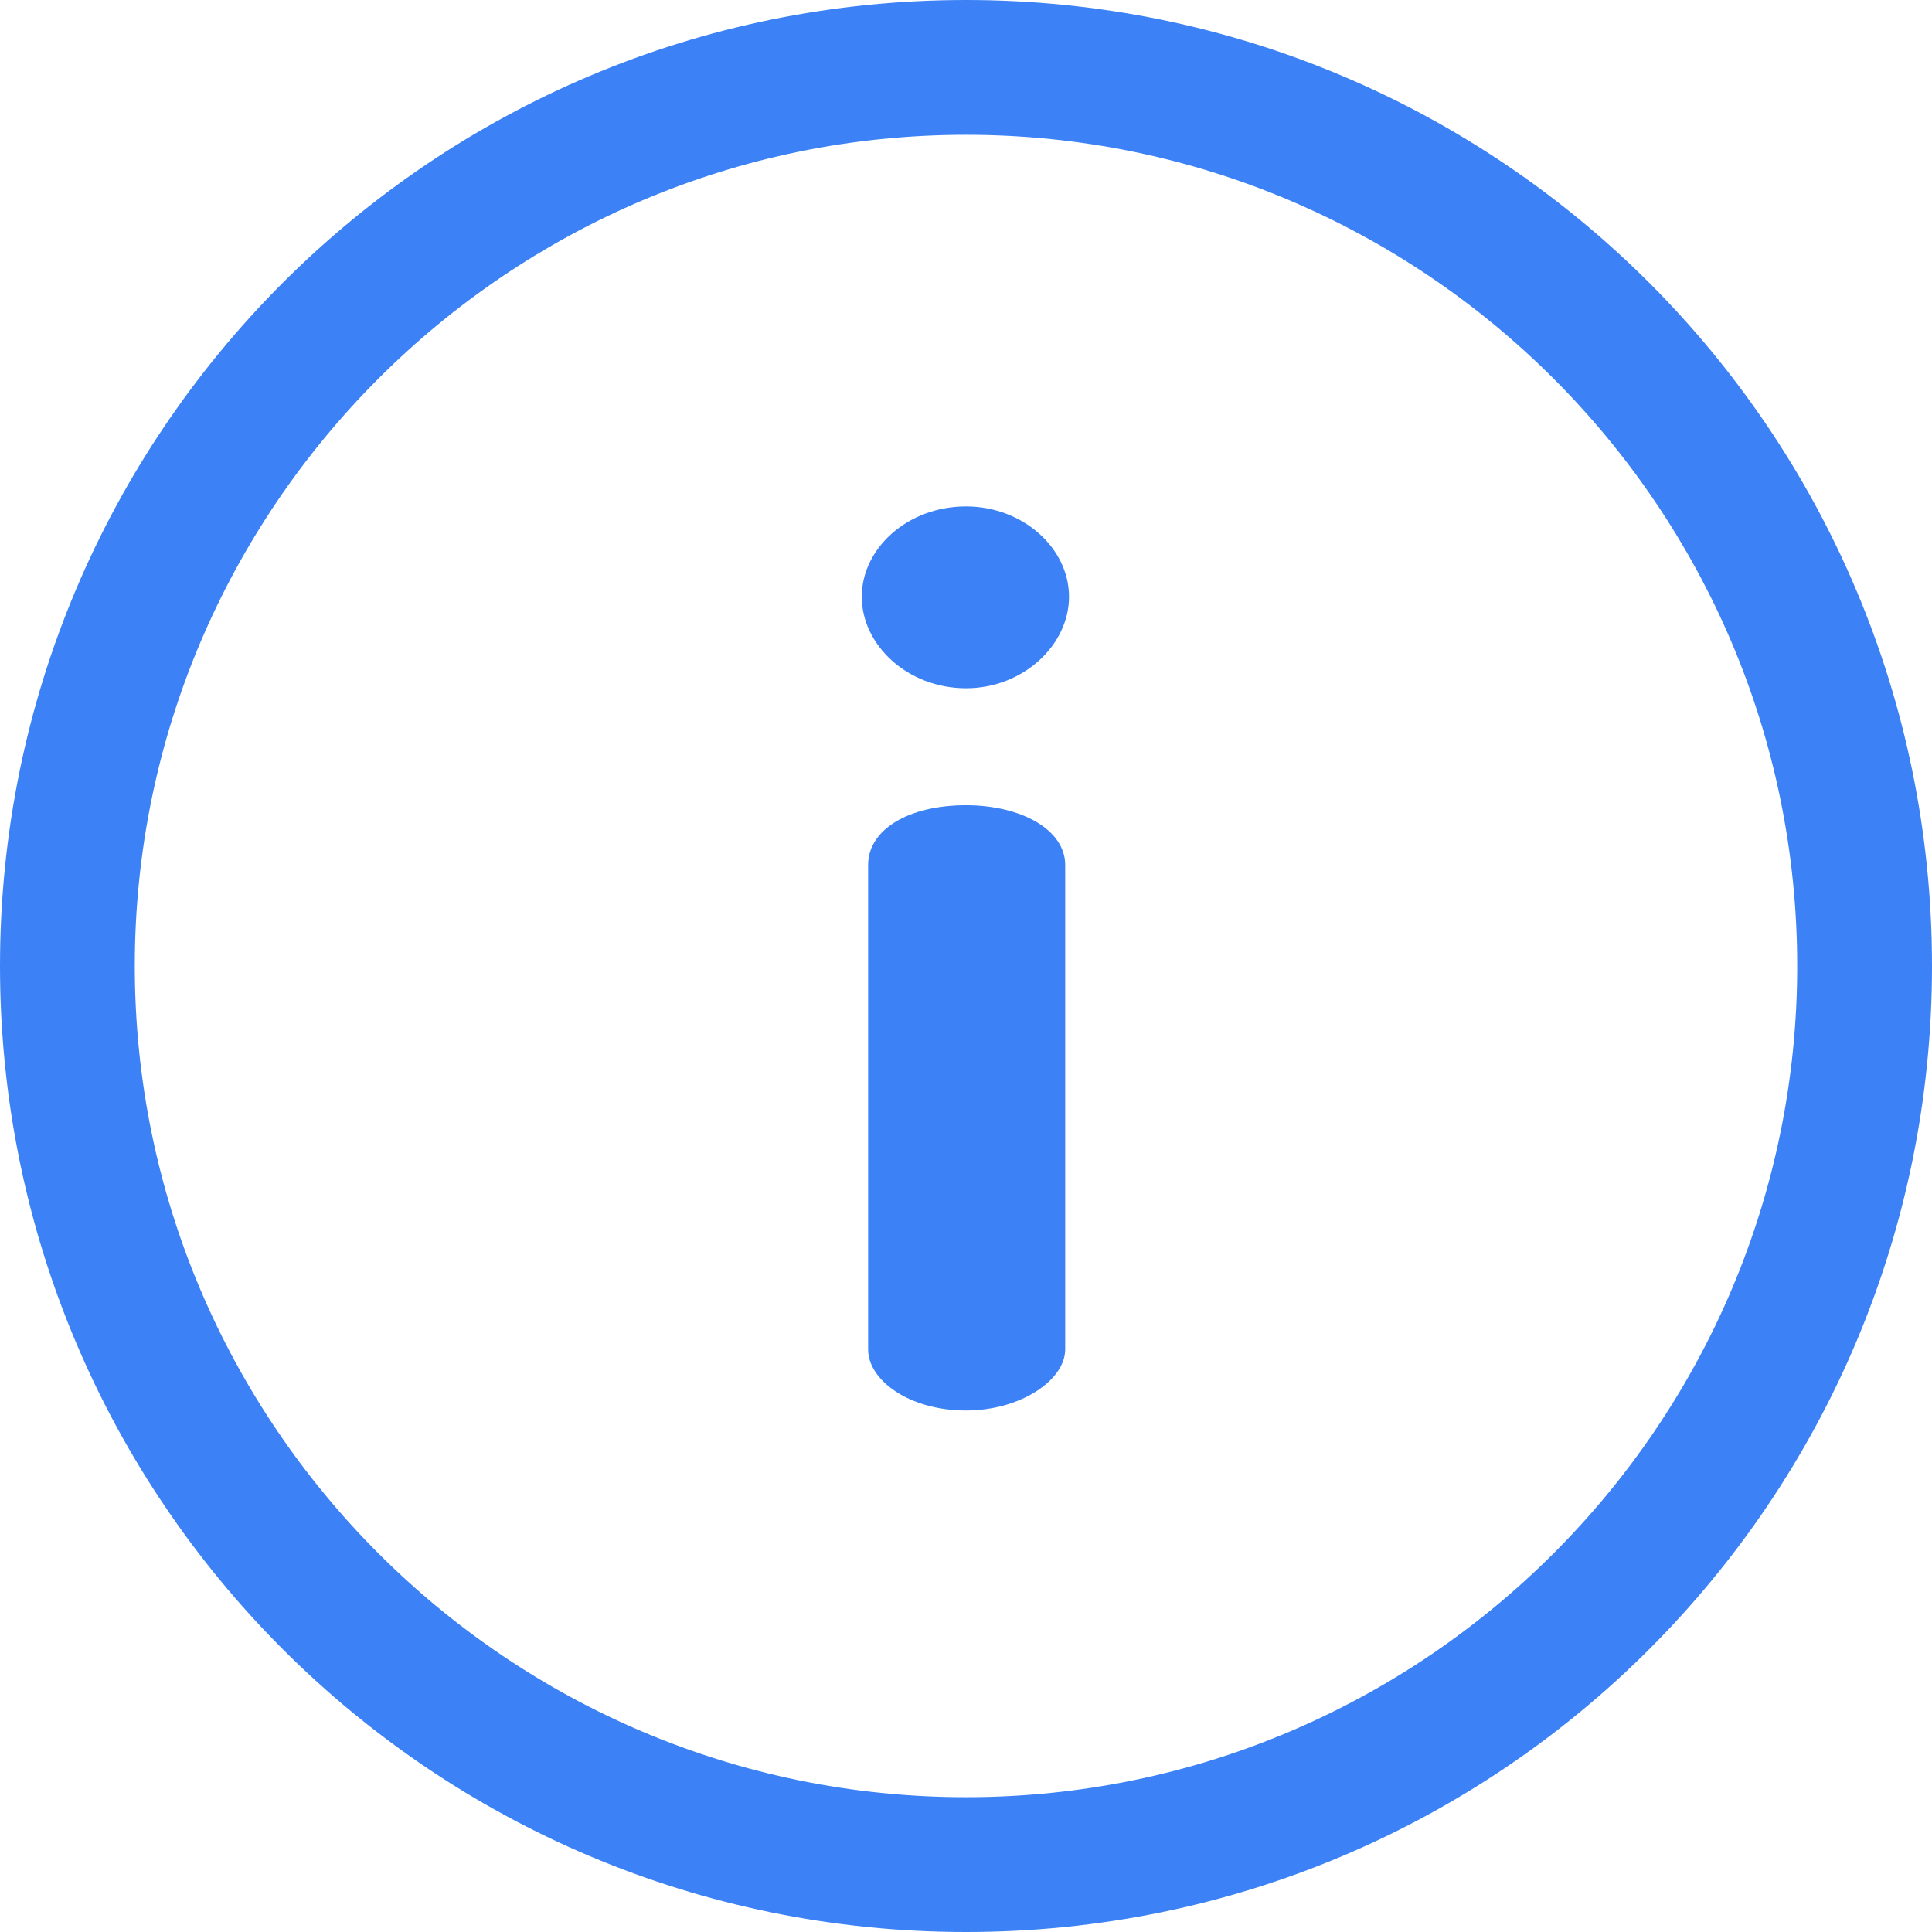
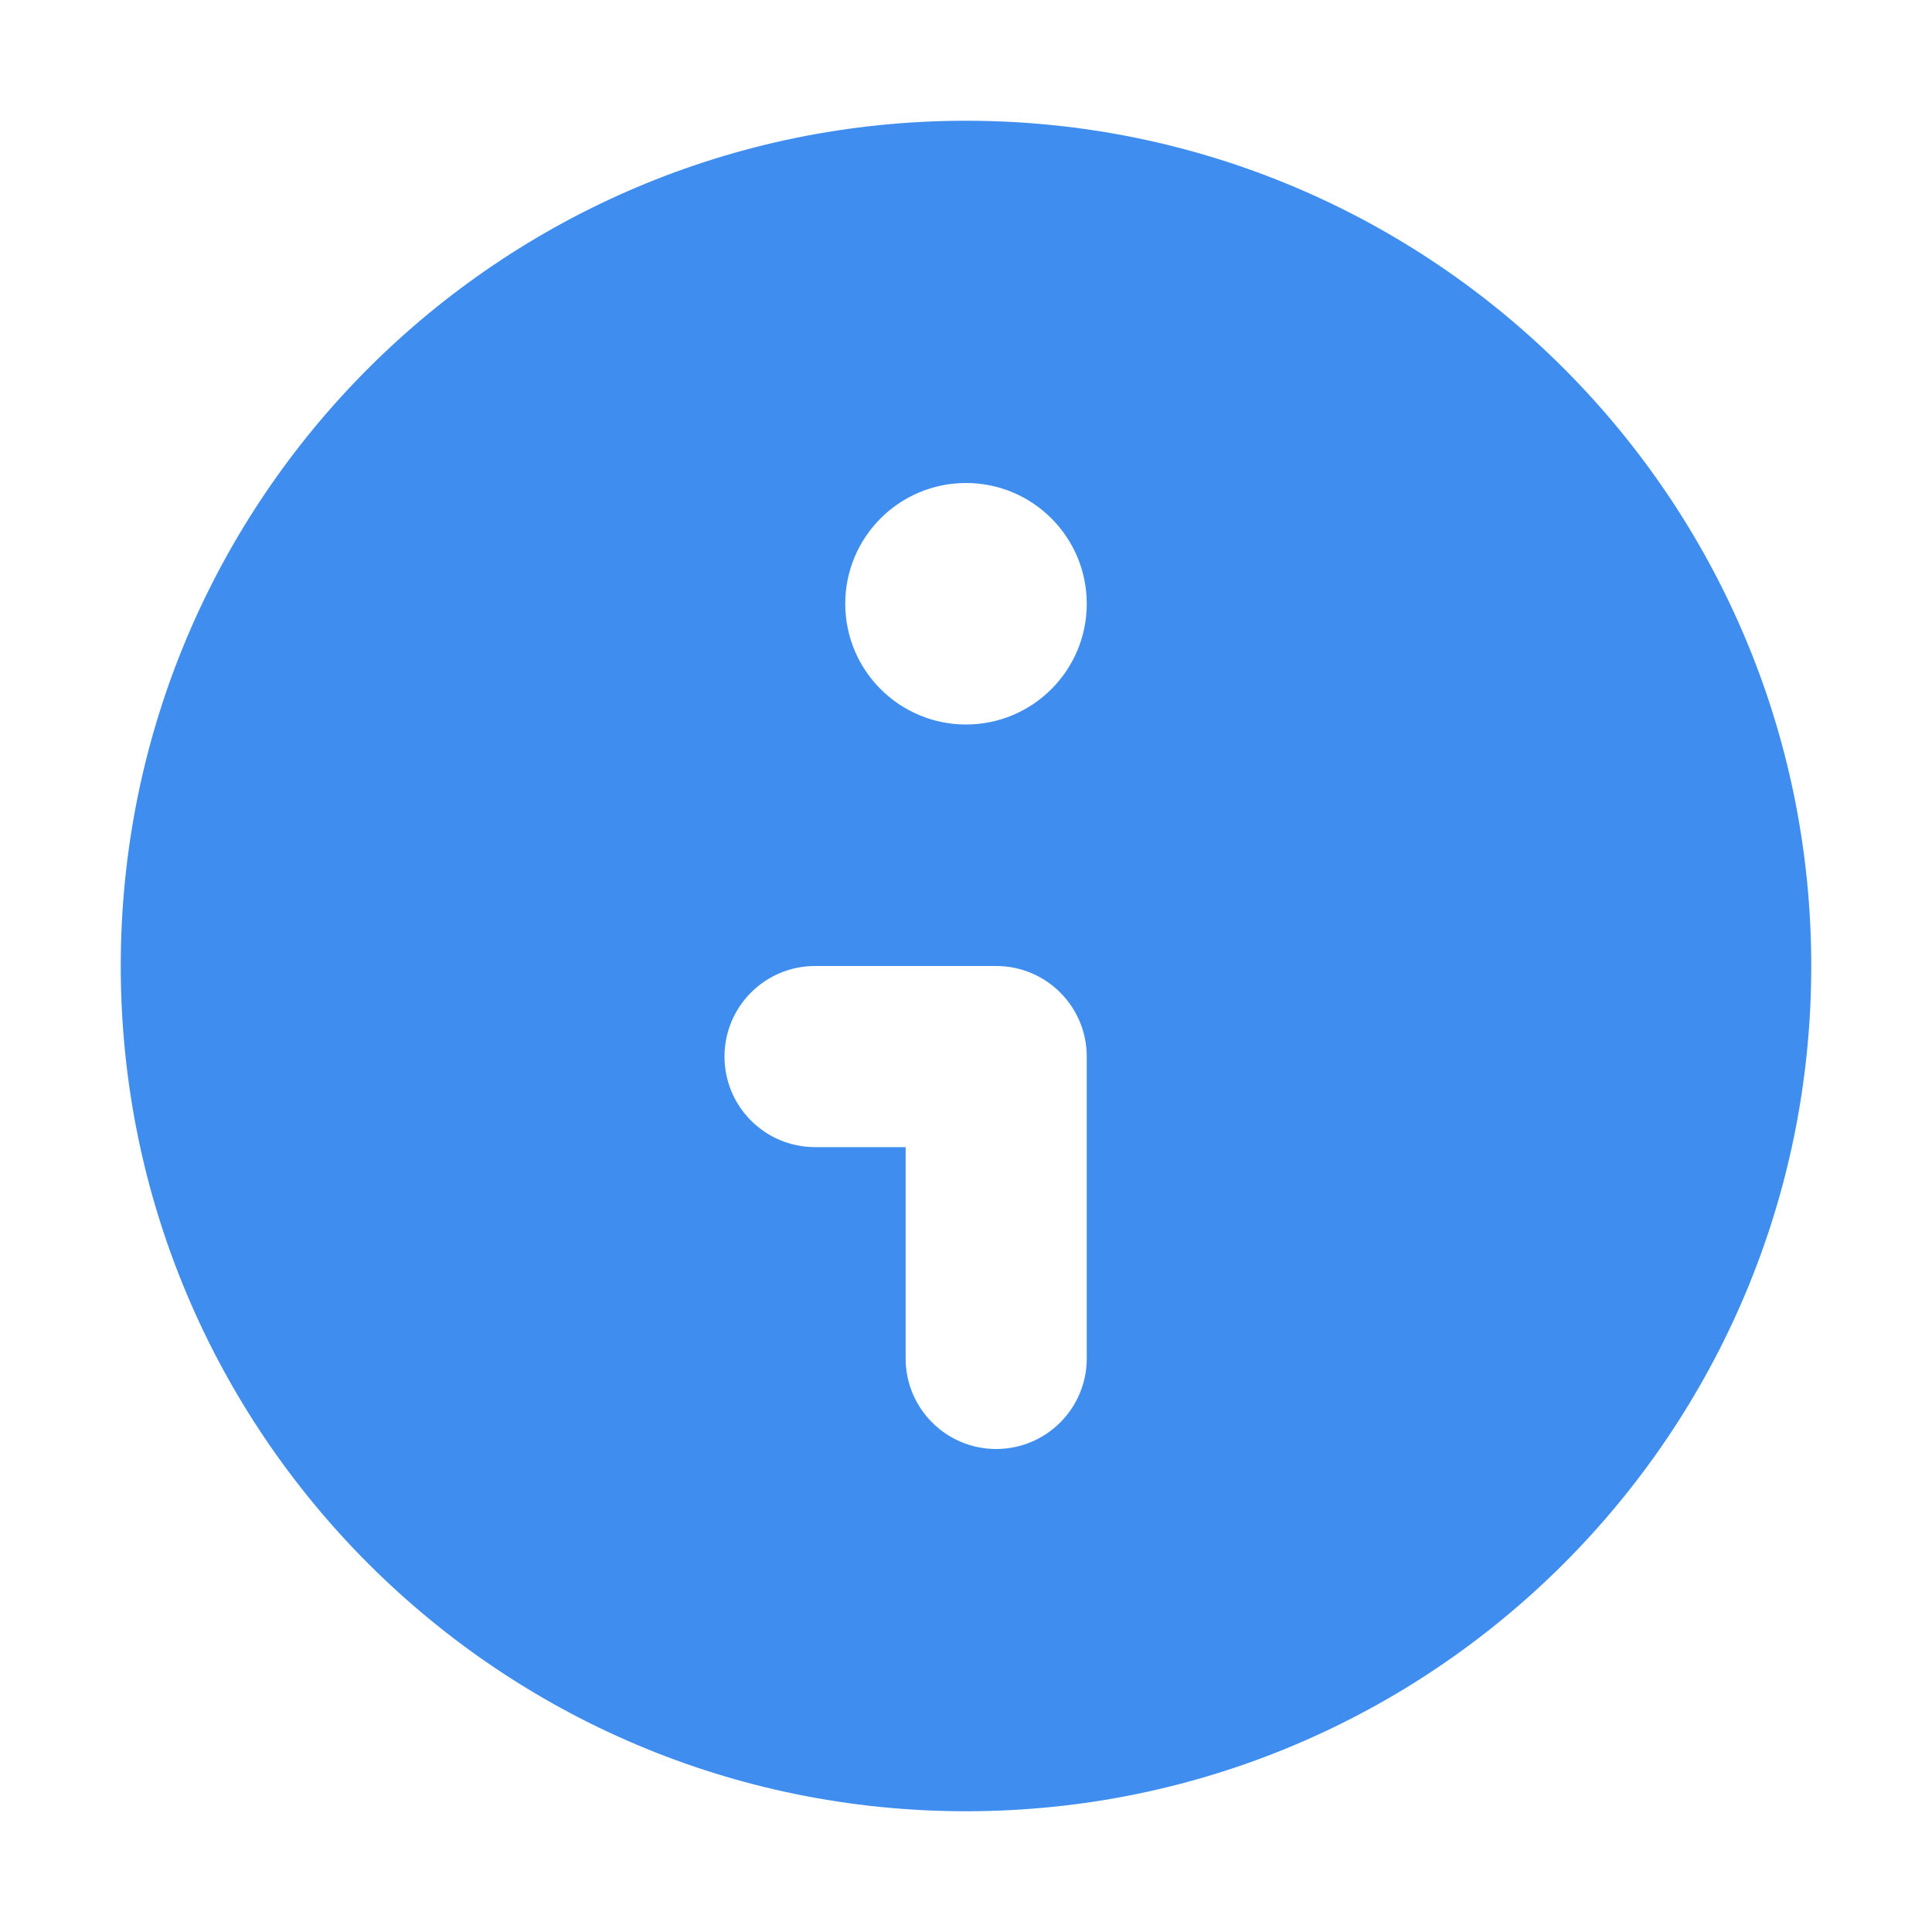
- <svg xmlns="http://www.w3.org/2000/svg" enable-background="new 0 0 512 512" fill="#3c82f6" viewBox="0 0 512 512">
-   <path d="m256 0c-141.491 0-256 114.496-256 256 0 141.489 114.496 256 256 256 141.491 0 256-114.496 256-256 0-141.489-114.496-256-256-256zm0 476.279c-121.462 0-220.279-98.816-220.279-220.279s98.817-220.279 220.279-220.279 220.279 98.816 220.279 220.279-98.817 220.279-220.279 220.279z" />
-   <path d="m256.006 213.397c-15.164 0-25.947 6.404-25.947 15.839v128.386c0 8.088 10.783 16.174 25.947 16.174 14.49 0 26.283-8.086 26.283-16.174v-128.388c0-9.434-11.793-15.837-26.283-15.837z" />
-   <path d="m256.006 134.208c-15.501 0-27.631 11.12-27.631 23.925 0 12.806 12.131 24.263 27.631 24.263 15.164 0 27.296-11.457 27.296-24.263 0-12.805-12.133-23.925-27.296-23.925z" />
+ <svg xmlns="http://www.w3.org/2000/svg" viewBox="0 0 16 16" fill="#3E8DEF">
+   <path fill-rule="evenodd" d="M15 8A7 7 0 1 1 1 8a7 7 0 0 1 14 0ZM9 5a1 1 0 1 1-2 0 1 1 0 0 1 2 0ZM6.75 8a.75.75 0 0 0 0 1.5h.75v1.75a.75.75 0 0 0 1.5 0v-2.5A.75.75 0 0 0 8.25 8h-1.5Z" clip-rule="evenodd" />
</svg>
